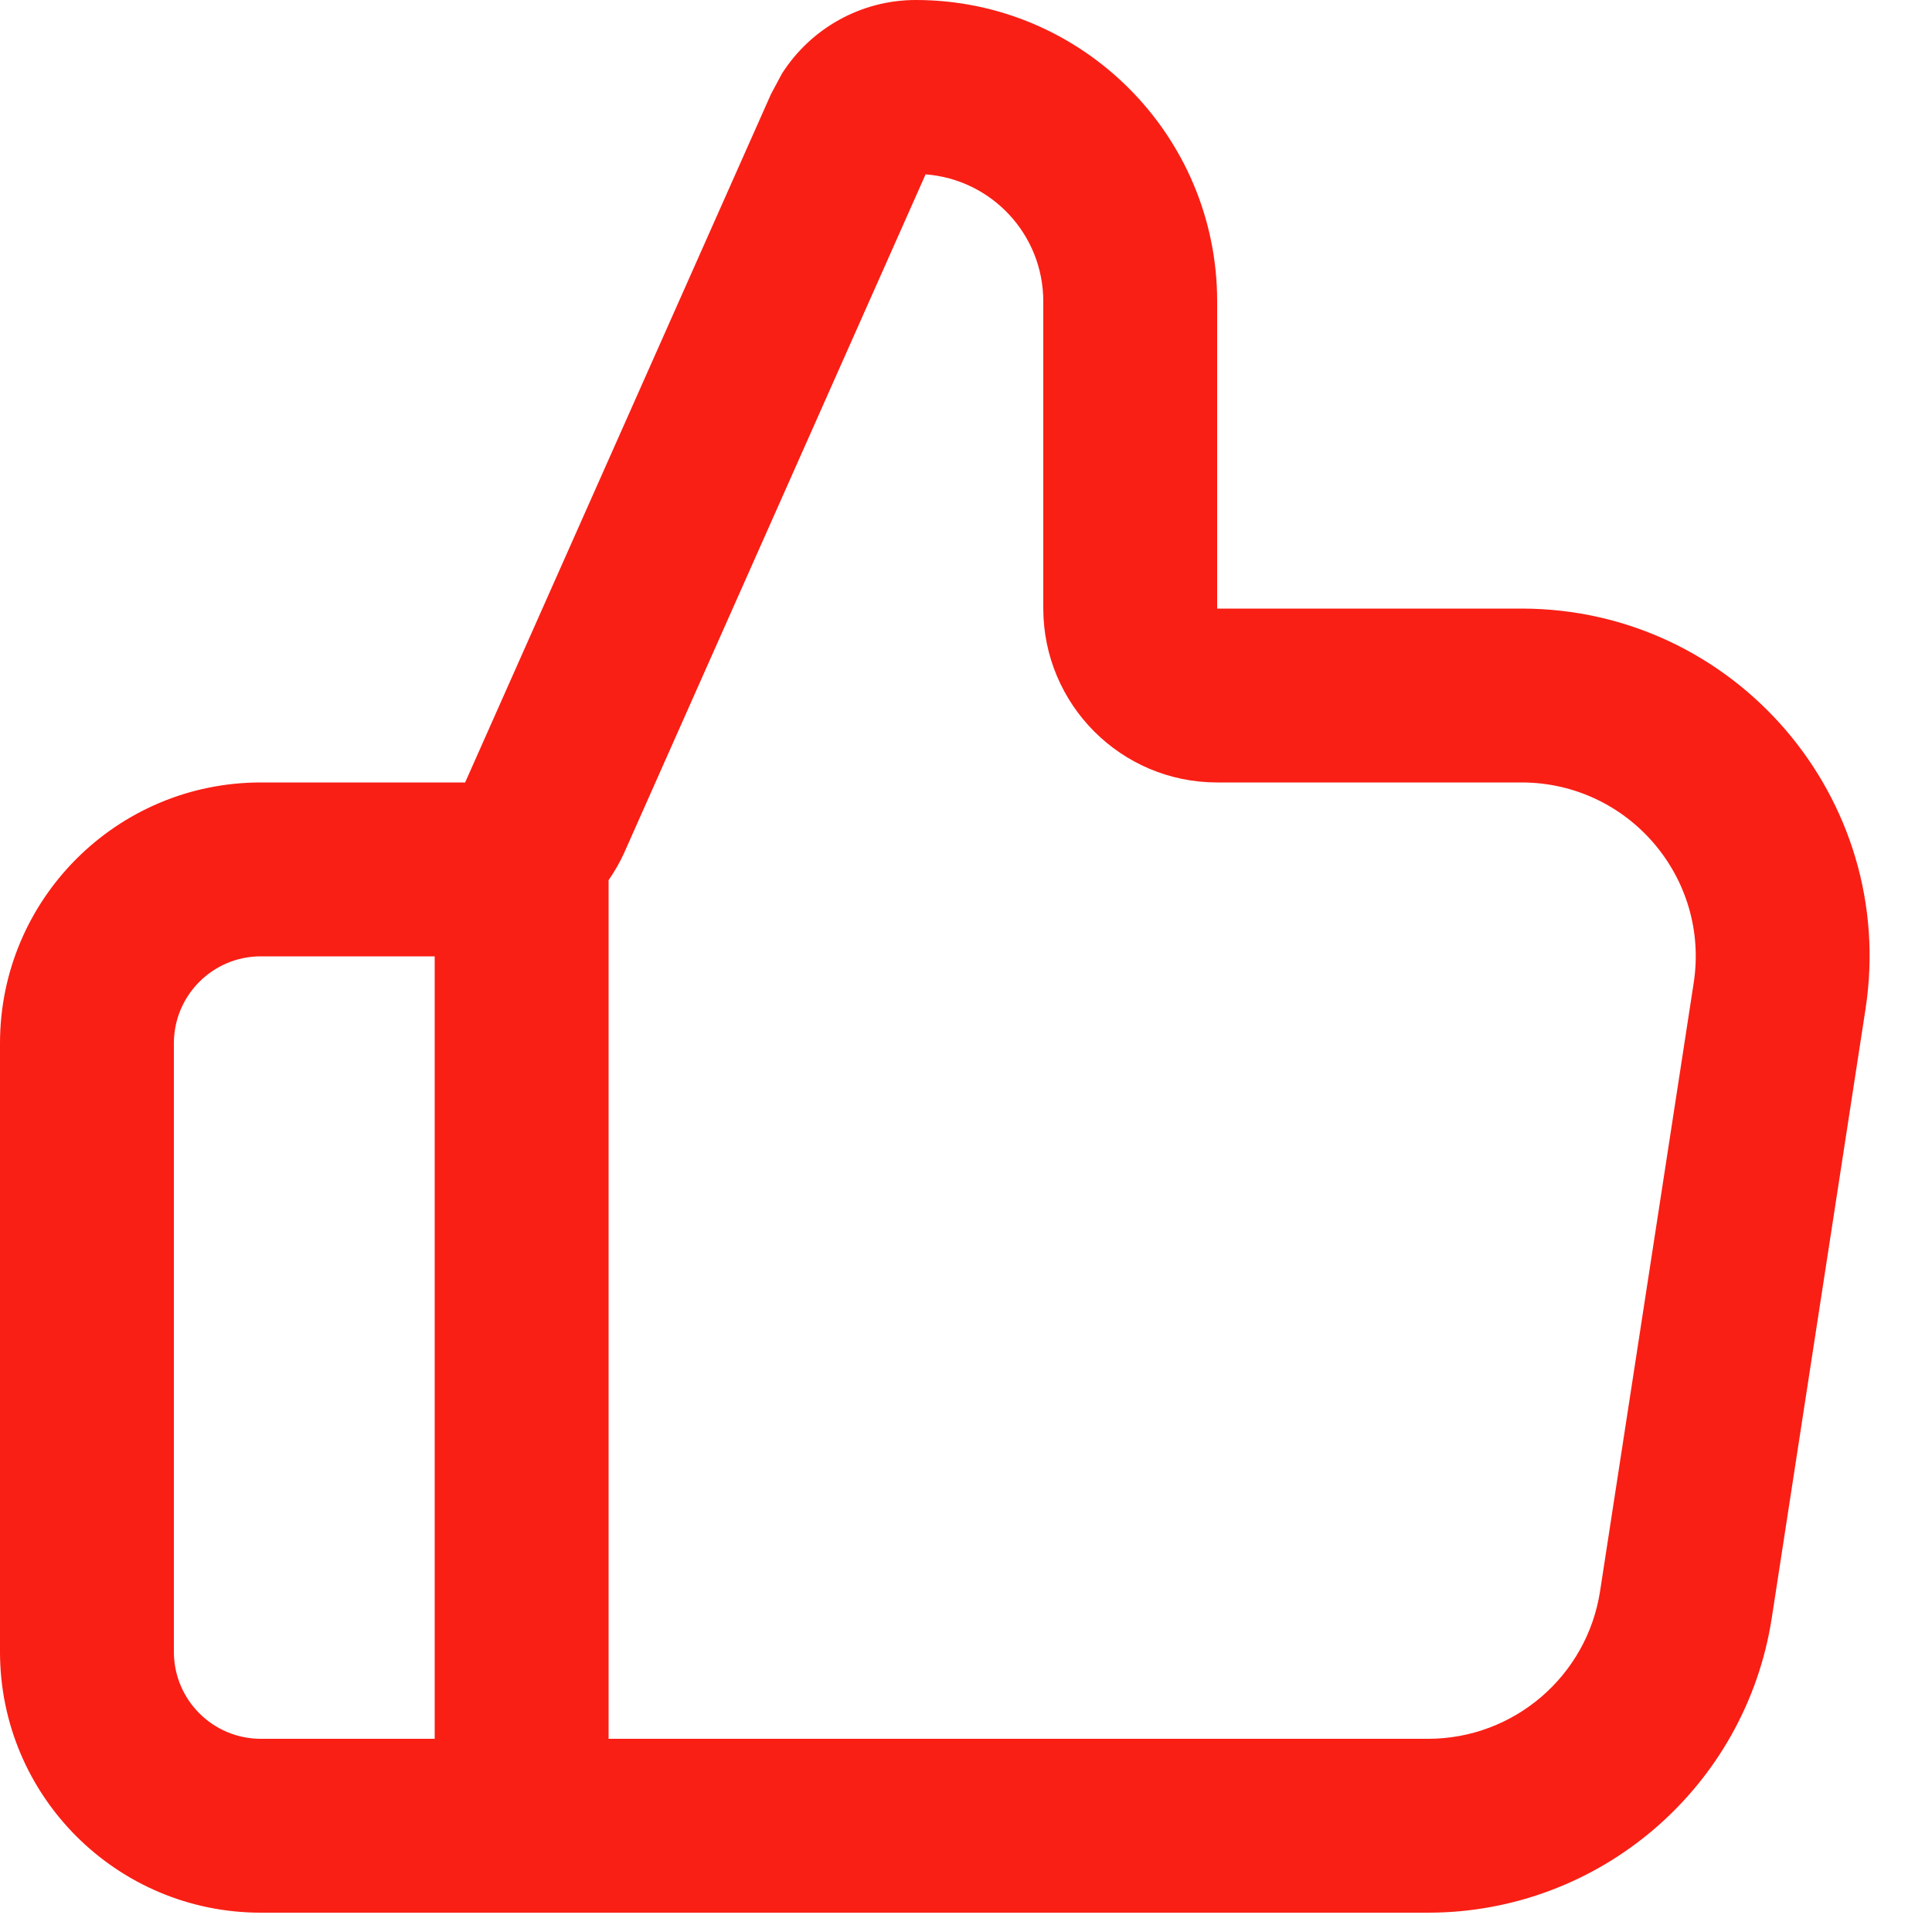
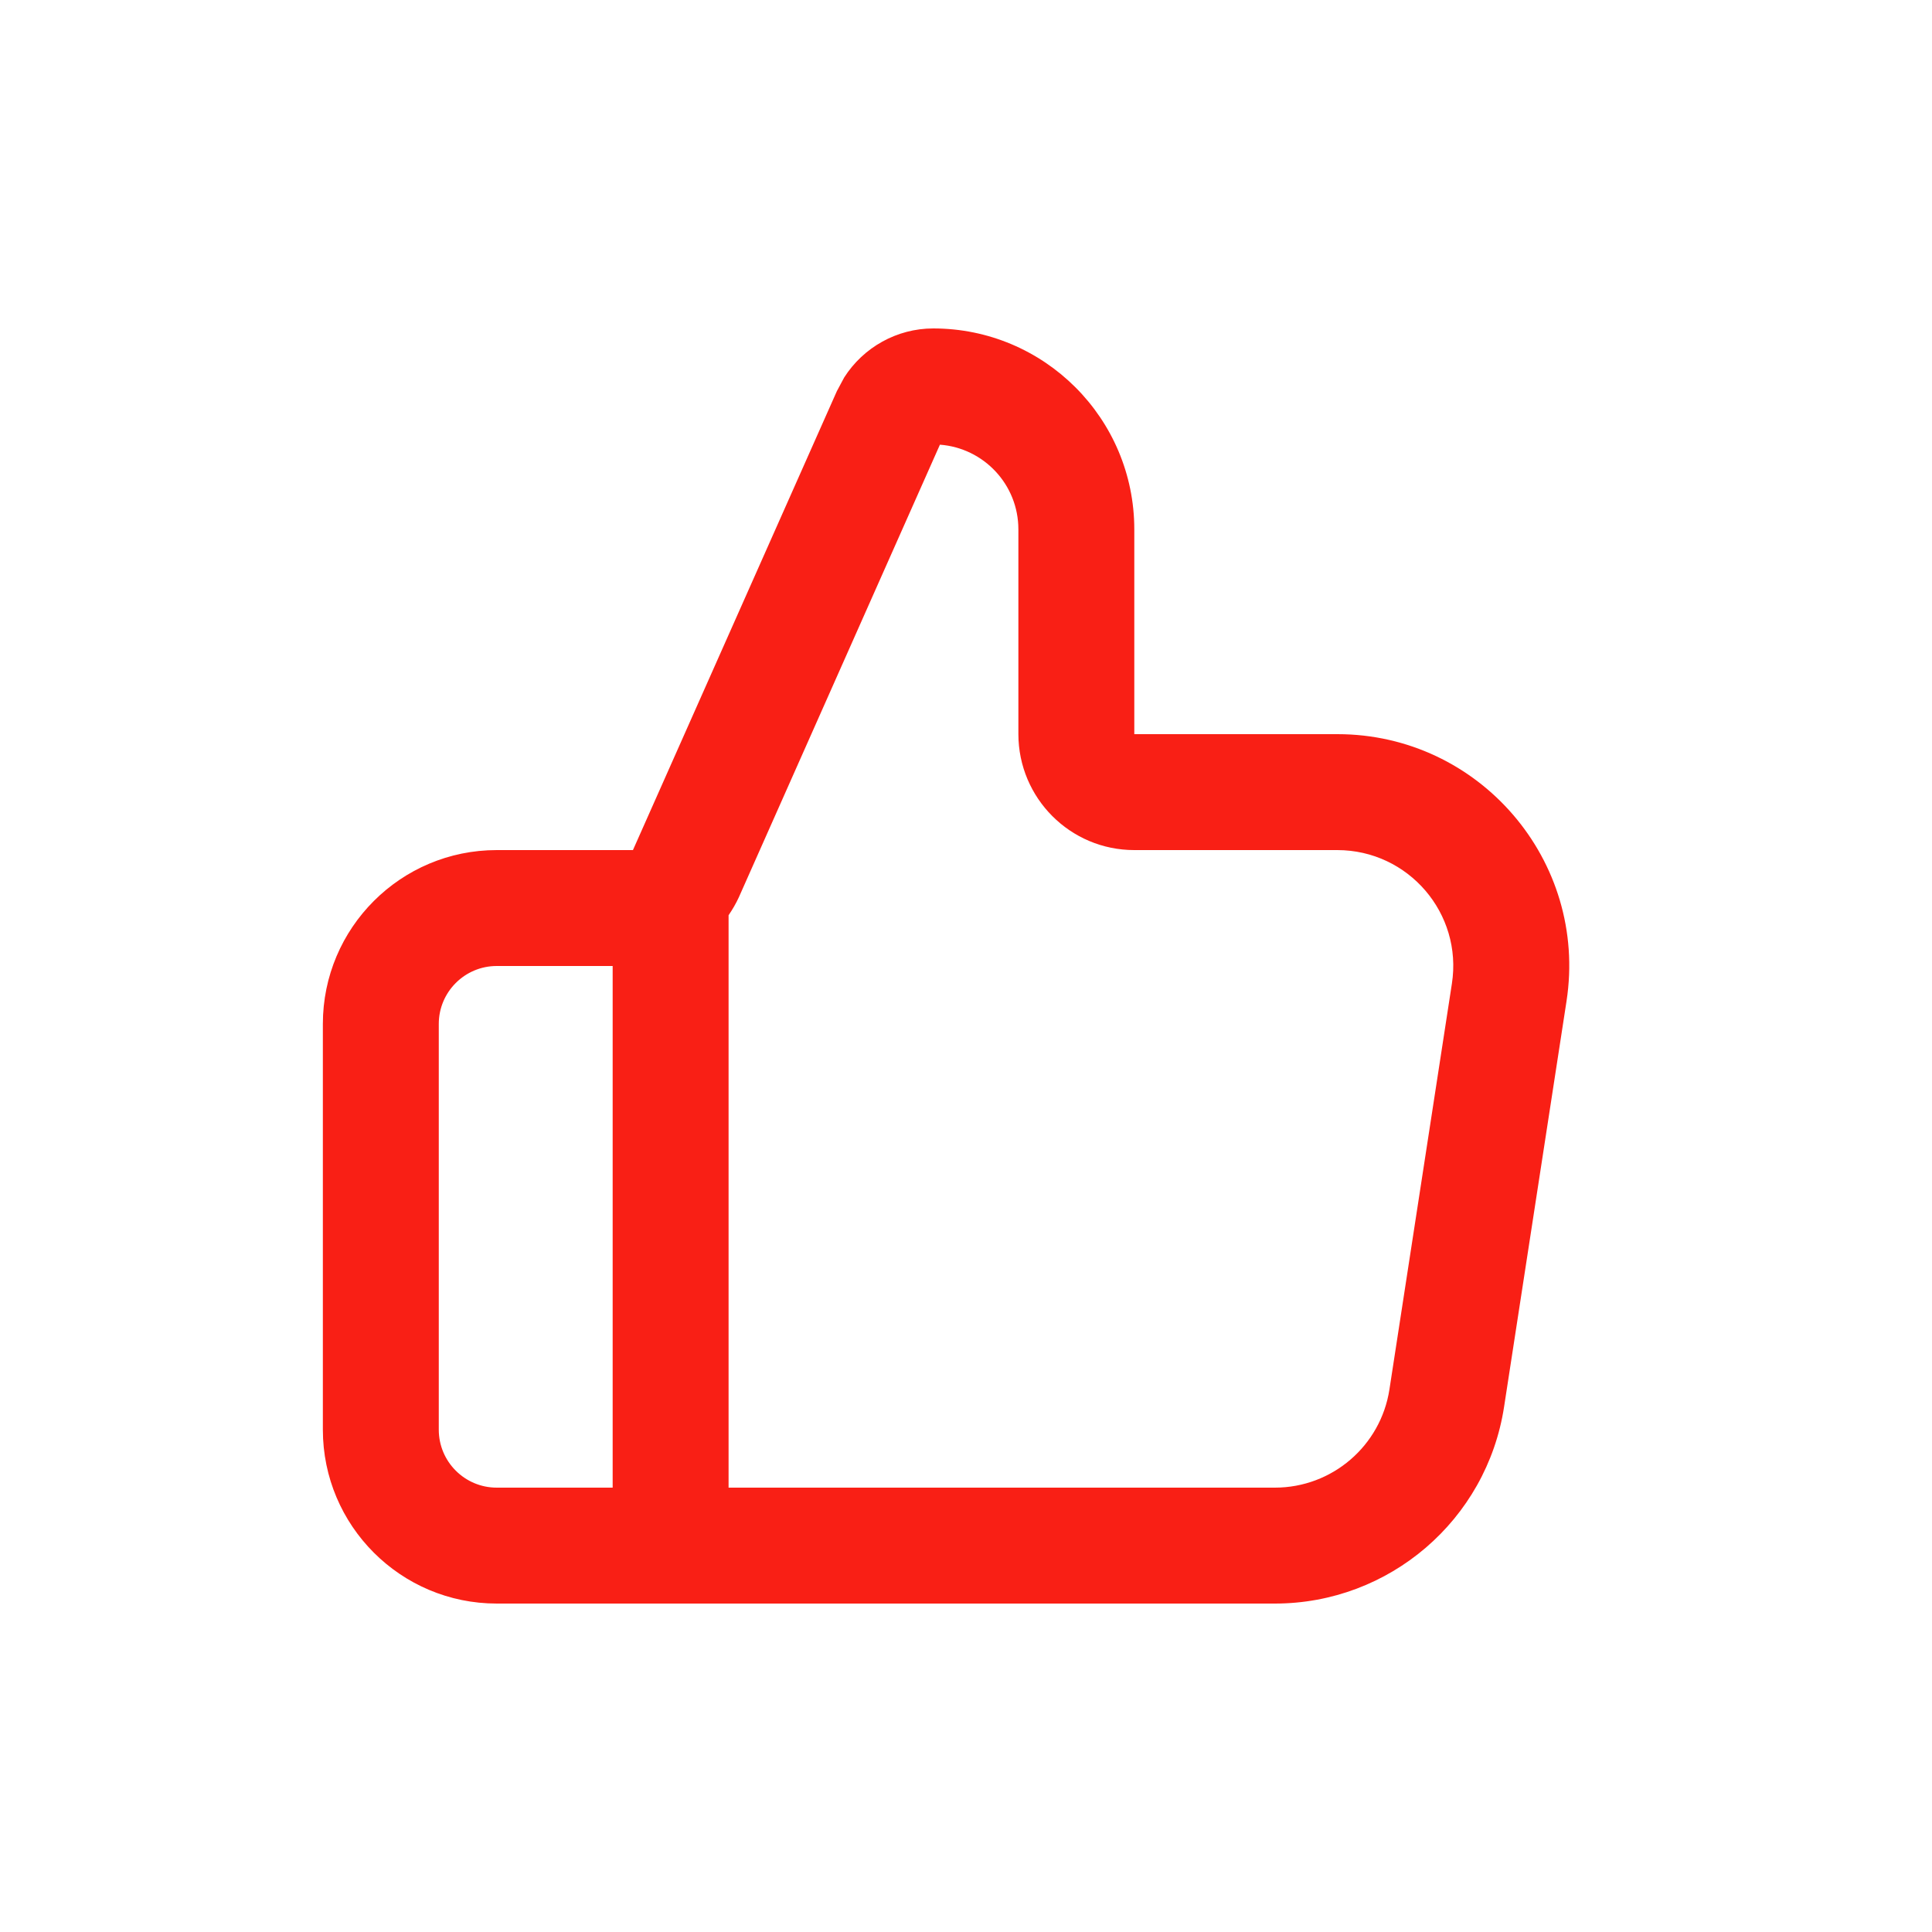
- <svg xmlns="http://www.w3.org/2000/svg" width="12" height="12" viewBox="0 0 12 12" fill="none">
-   <path d="M5.688 0C6.721 0 7.56 0.838 7.56 1.872V3.78H9.452C10.775 3.781 11.788 4.96 11.587 6.268L11.005 10.048C10.843 11.101 9.936 11.88 8.87 11.88H1.62C0.725 11.88 0 11.155 0 10.26V6.48C0 5.586 0.725 4.86 1.62 4.86H2.889L4.789 0.584L4.857 0.457C5.036 0.176 5.348 0 5.688 0ZM1.62 5.94C1.322 5.94 1.08 6.182 1.08 6.48V10.26C1.08 10.558 1.322 10.8 1.62 10.8H2.7V5.94H1.62ZM3.876 5.299C3.849 5.359 3.816 5.414 3.78 5.467V10.8H8.87C9.403 10.8 9.856 10.411 9.938 9.885L10.52 6.104C10.62 5.45 10.114 4.861 9.452 4.86H7.56C6.963 4.86 6.481 4.376 6.48 3.78V1.872C6.48 1.455 6.158 1.114 5.749 1.083L3.876 5.299Z" fill="#F91F15" />
+ <svg xmlns="http://www.w3.org/2000/svg" width="18" height="18" viewBox="0 0 18 18" fill="none">
+   <path d="M8.695 3.06C9.729 3.06 10.568 3.898 10.568 4.932V6.84H12.46C13.783 6.84 14.796 8.02 14.595 9.327L14.013 13.108C13.851 14.161 12.944 14.94 11.878 14.94H4.628C3.733 14.94 3.008 14.214 3.008 13.32V9.54C3.008 8.646 3.733 7.92 4.628 7.92H5.897L7.797 3.644L7.865 3.517C8.044 3.236 8.356 3.06 8.695 3.06ZM4.628 9C4.33 9 4.088 9.242 4.088 9.54V13.32C4.088 13.618 4.33 13.86 4.628 13.86H5.708V9H4.628ZM6.884 8.359C6.857 8.418 6.824 8.474 6.788 8.527V13.86H11.878C12.411 13.86 12.864 13.471 12.945 12.945L13.527 9.164C13.628 8.51 13.122 7.921 12.46 7.92H10.568C9.971 7.92 9.489 7.436 9.488 6.84V4.932C9.488 4.515 9.166 4.174 8.757 4.143L6.884 8.359Z" fill="#F91F15" />
</svg>
